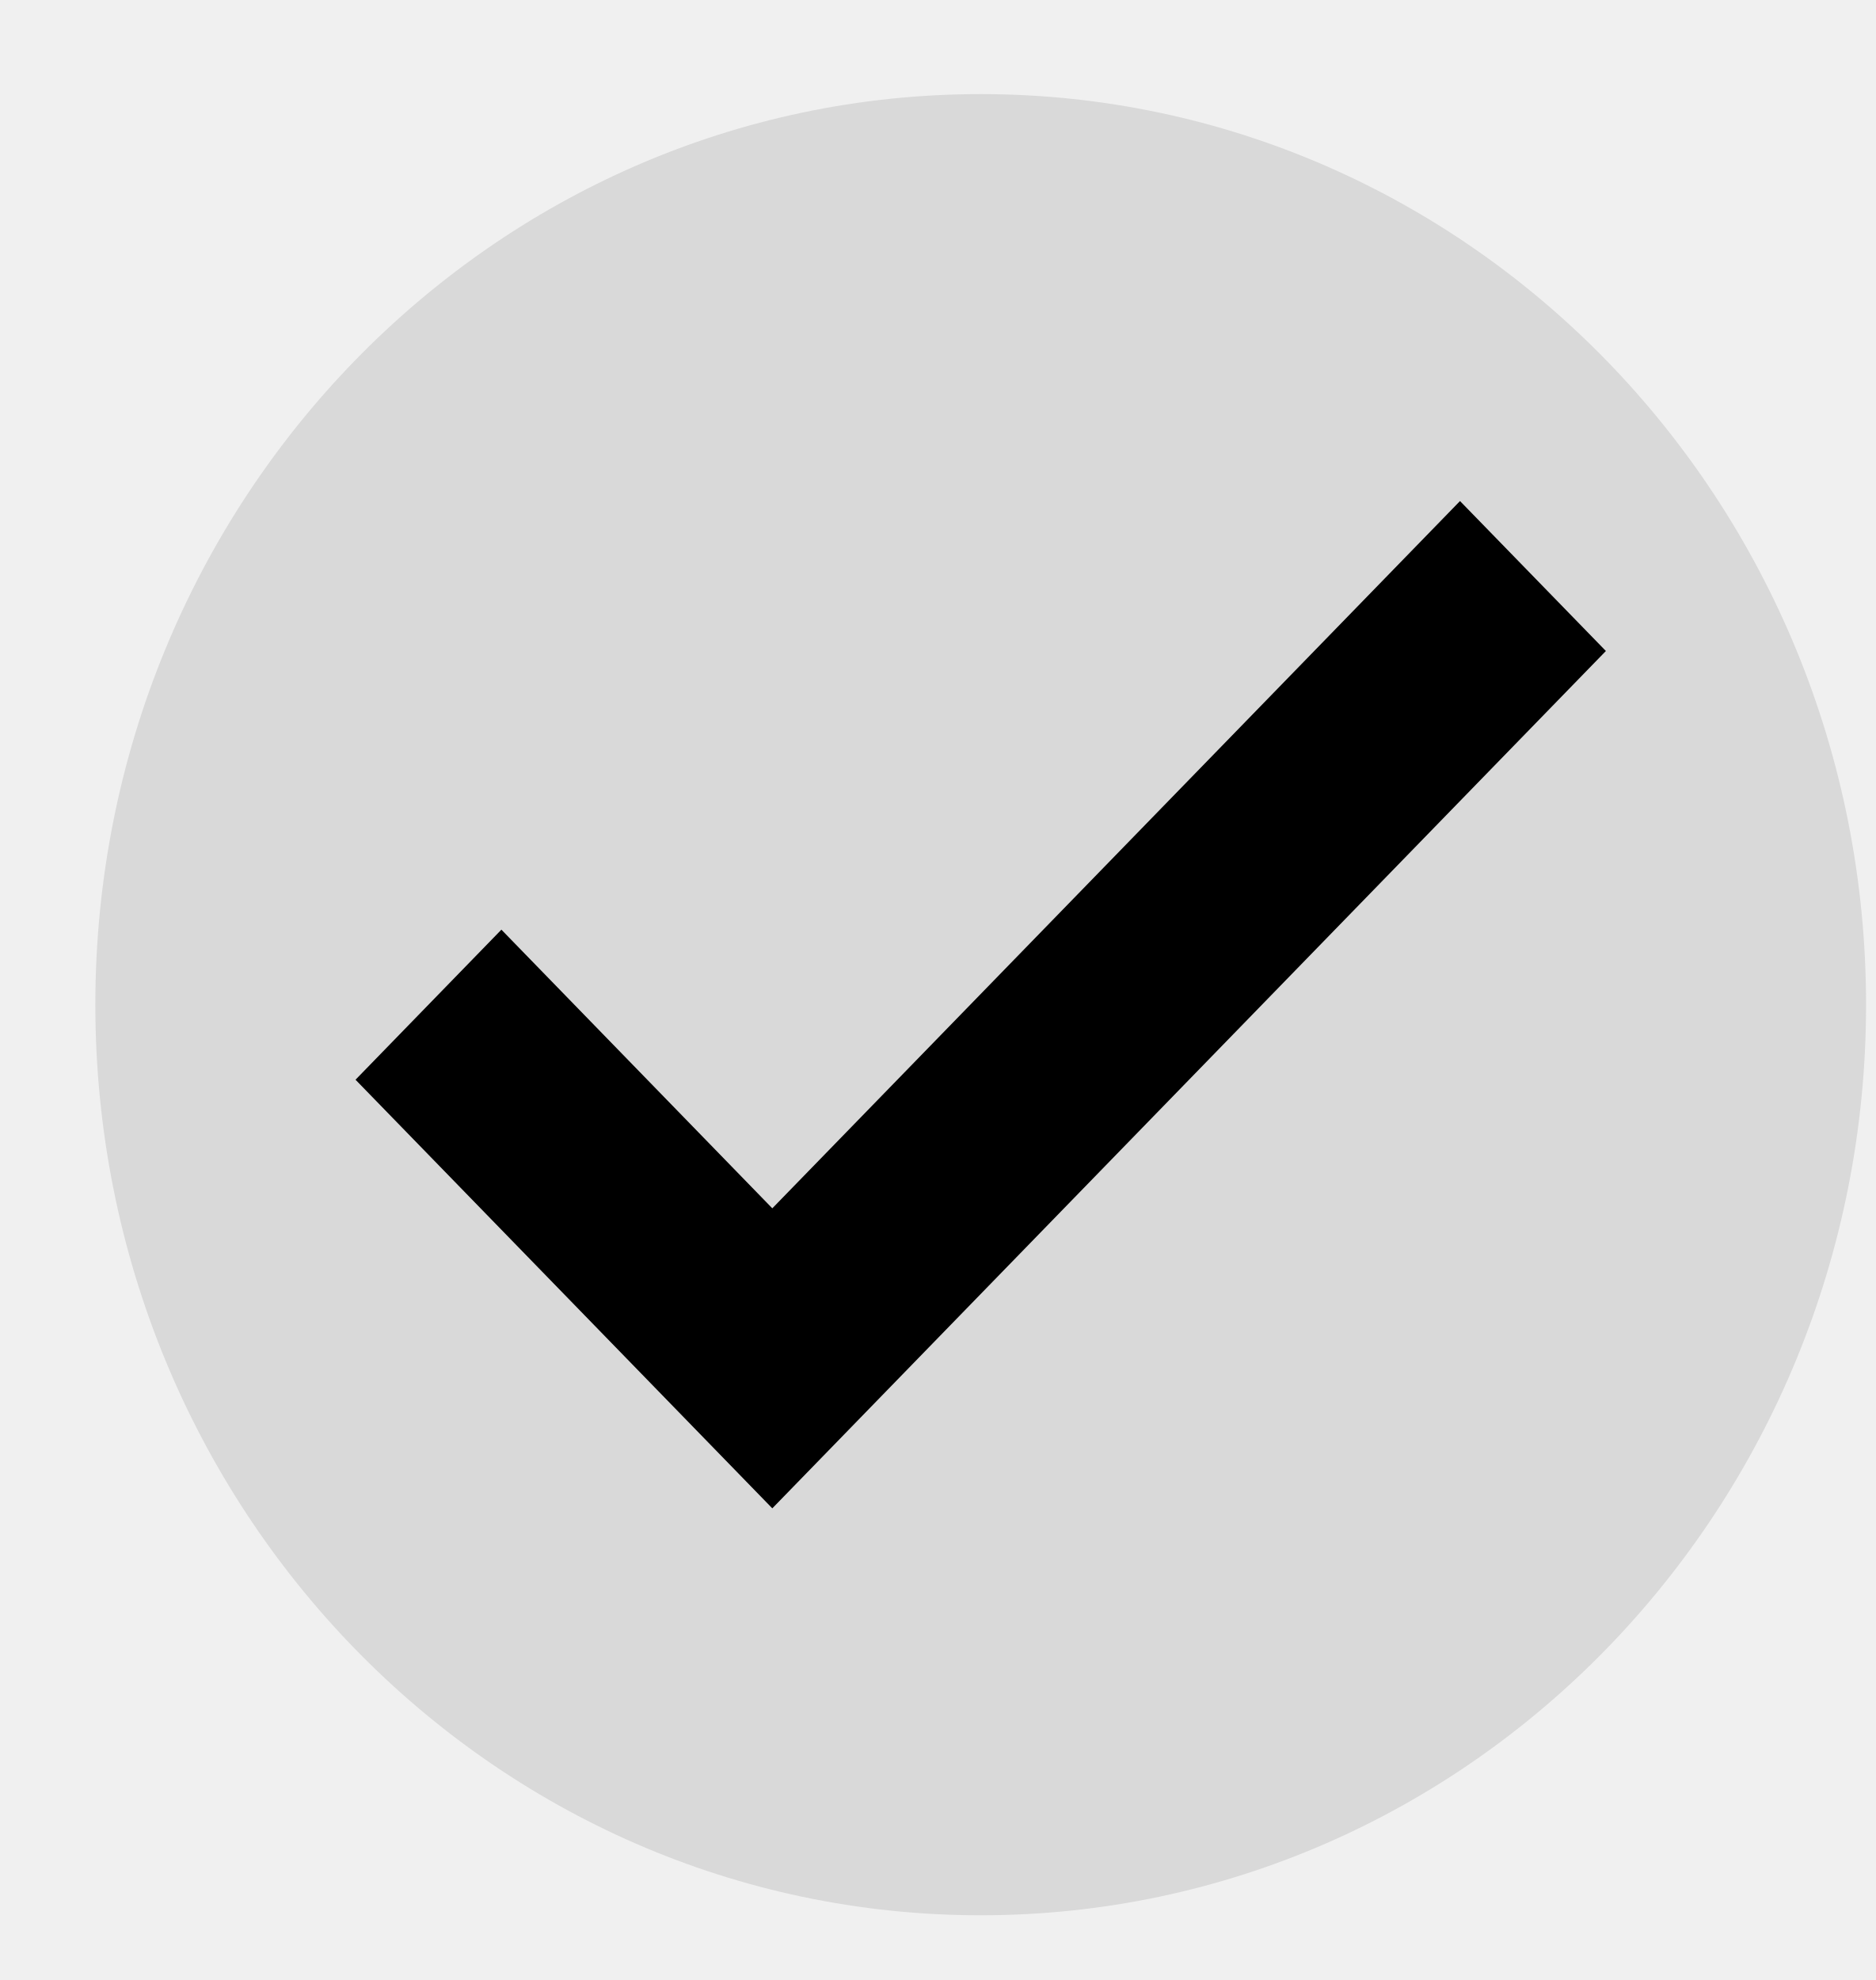
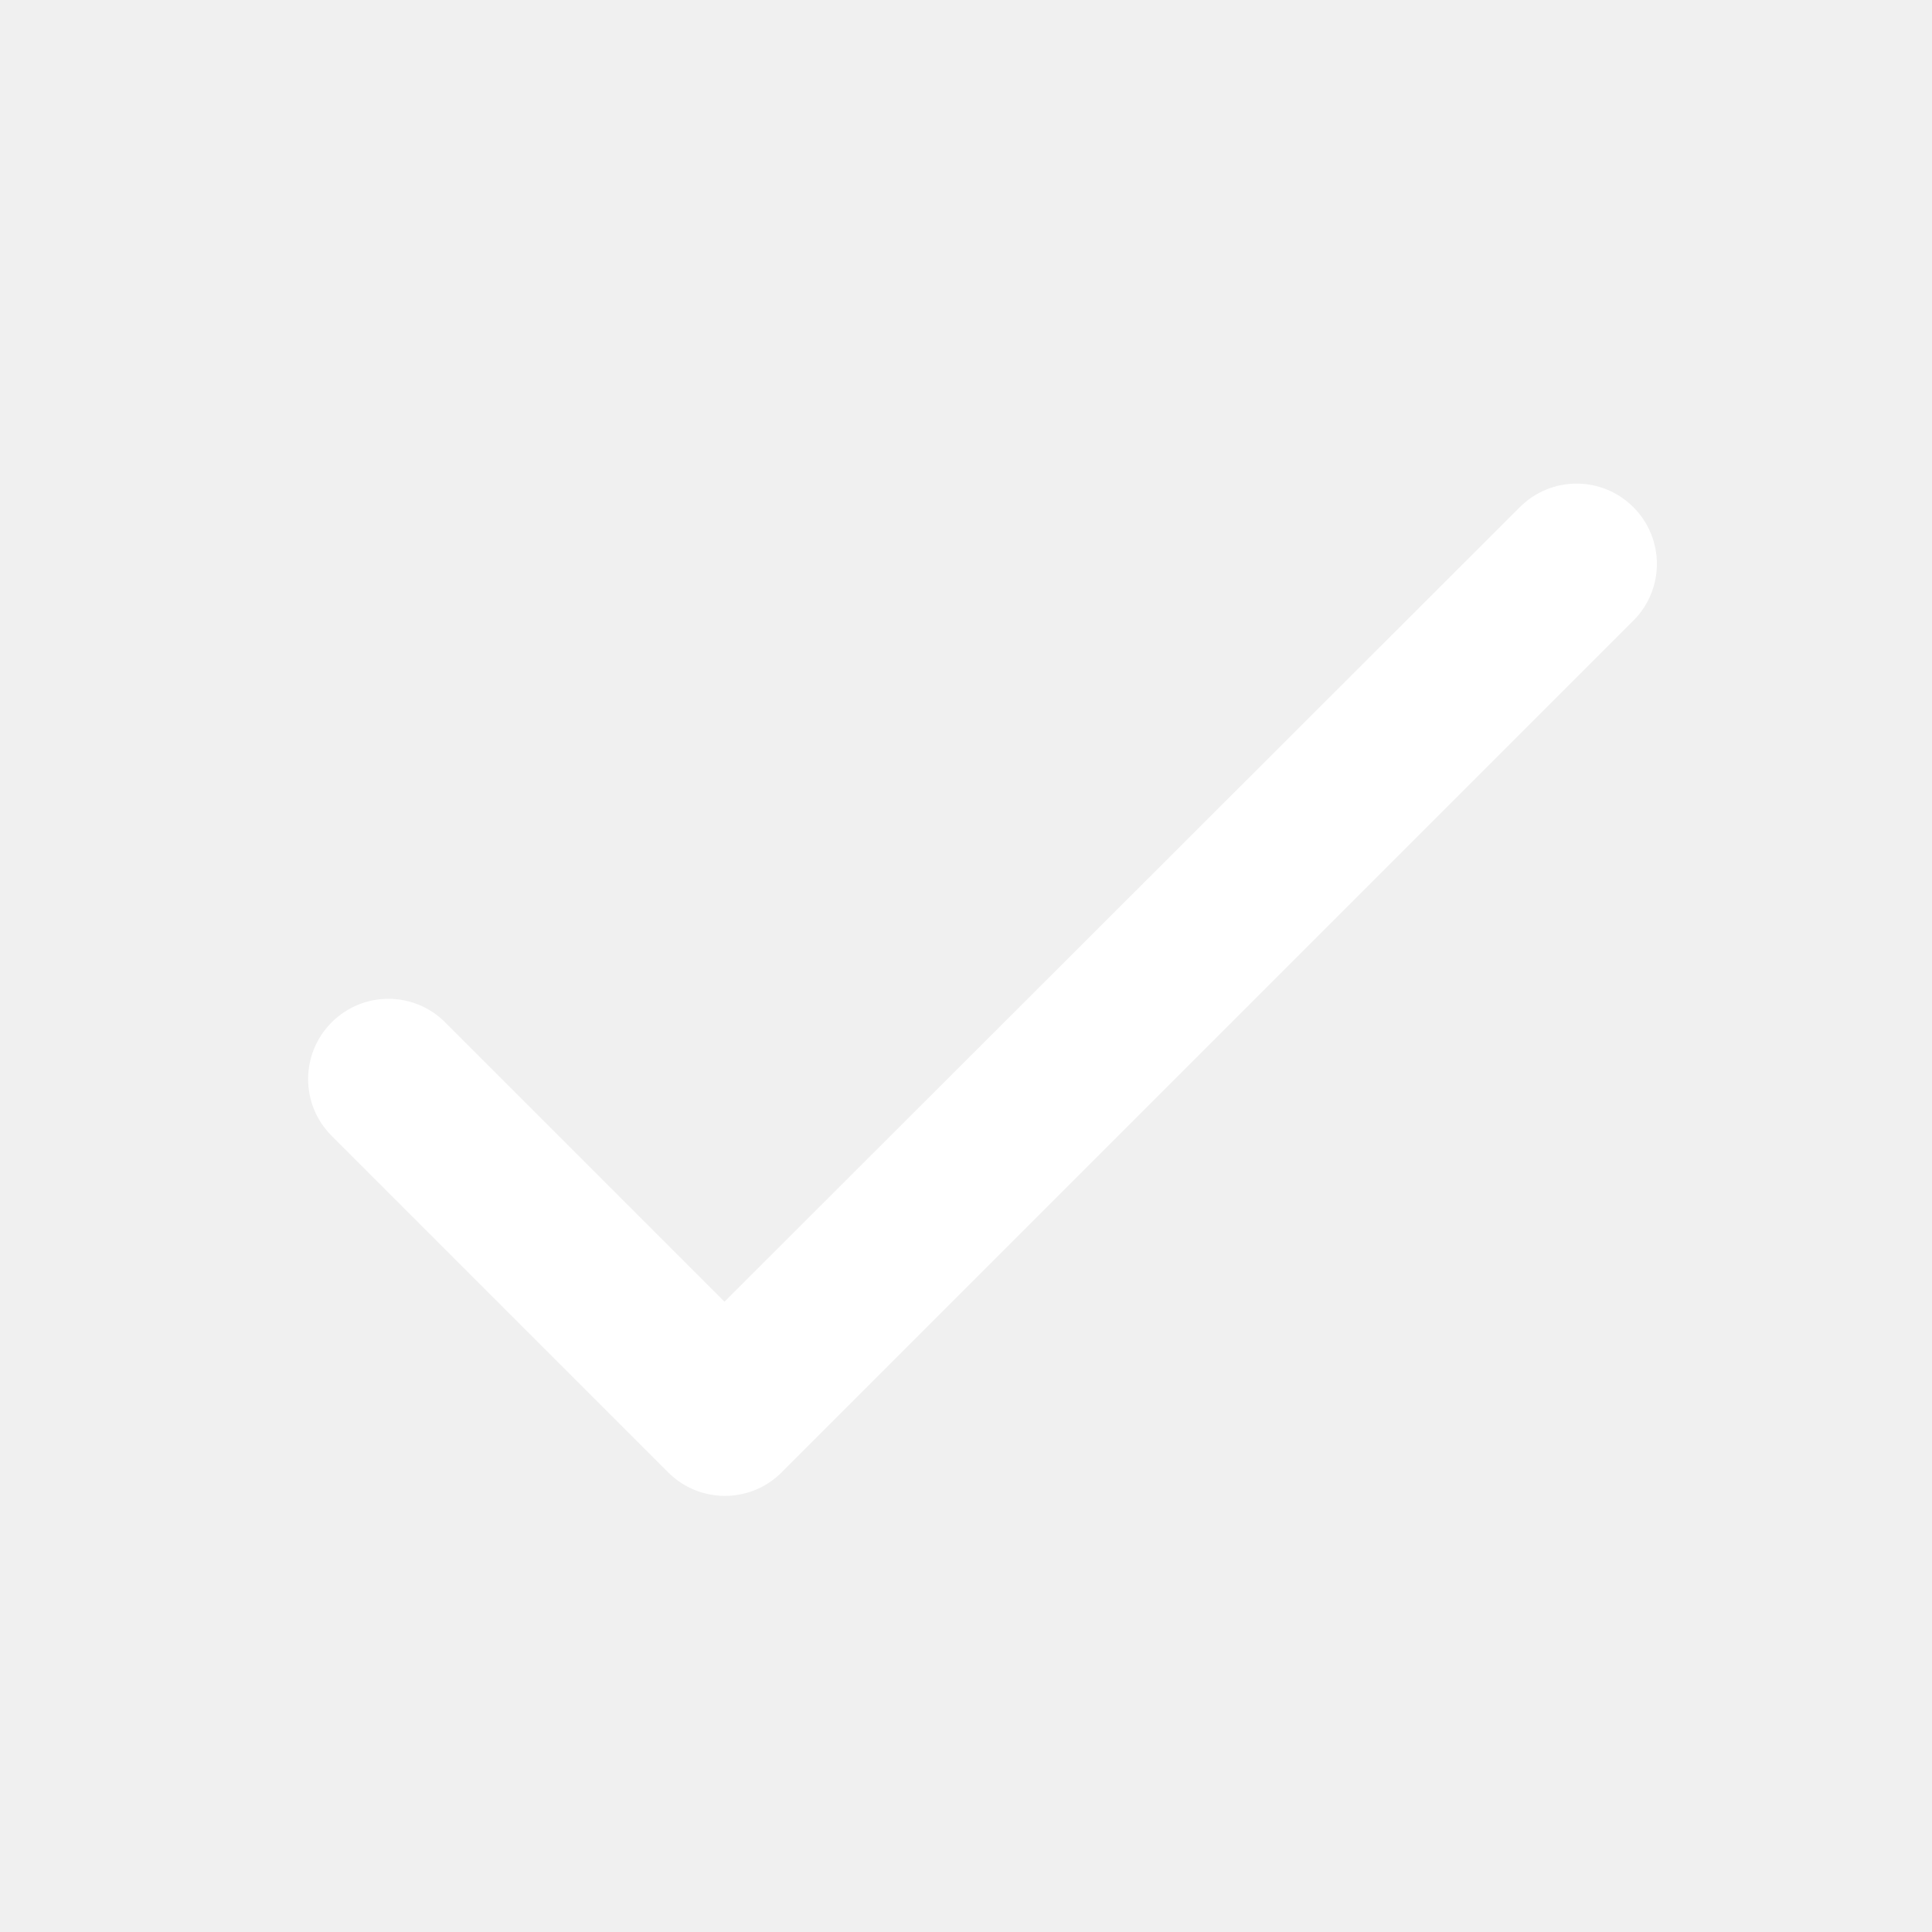
- <svg xmlns="http://www.w3.org/2000/svg" width="18" height="19" viewBox="0 0 18 19" fill="none">
-   <ellipse cx="9.412" cy="9.641" rx="8.497" ry="8.738" fill="#D9D9D9" />
-   <path d="M7.412 14.474L3.412 10.361L4.812 8.921L7.412 11.595L14.012 4.808L15.412 6.247L7.412 14.474Z" fill="black" />
+ <svg xmlns="http://www.w3.org/2000/svg" width="16" height="16" viewBox="0 0 24 24" id="check" fill="white">
+   <path fill="none" d="M0 0h24v24H0V0z" />
+   <path d="M9 16.17L5.53 12.7c-.39-.39-1.02-.39-1.41 0-.39.39-.39 1.02 0 1.41l4.18 4.18c.39.39 1.02.39 1.41 0L20.29 7.71c.39-.39.39-1.02 0-1.41-.39-.39-1.02-.39-1.41 0L9 16.17z" />
</svg>
